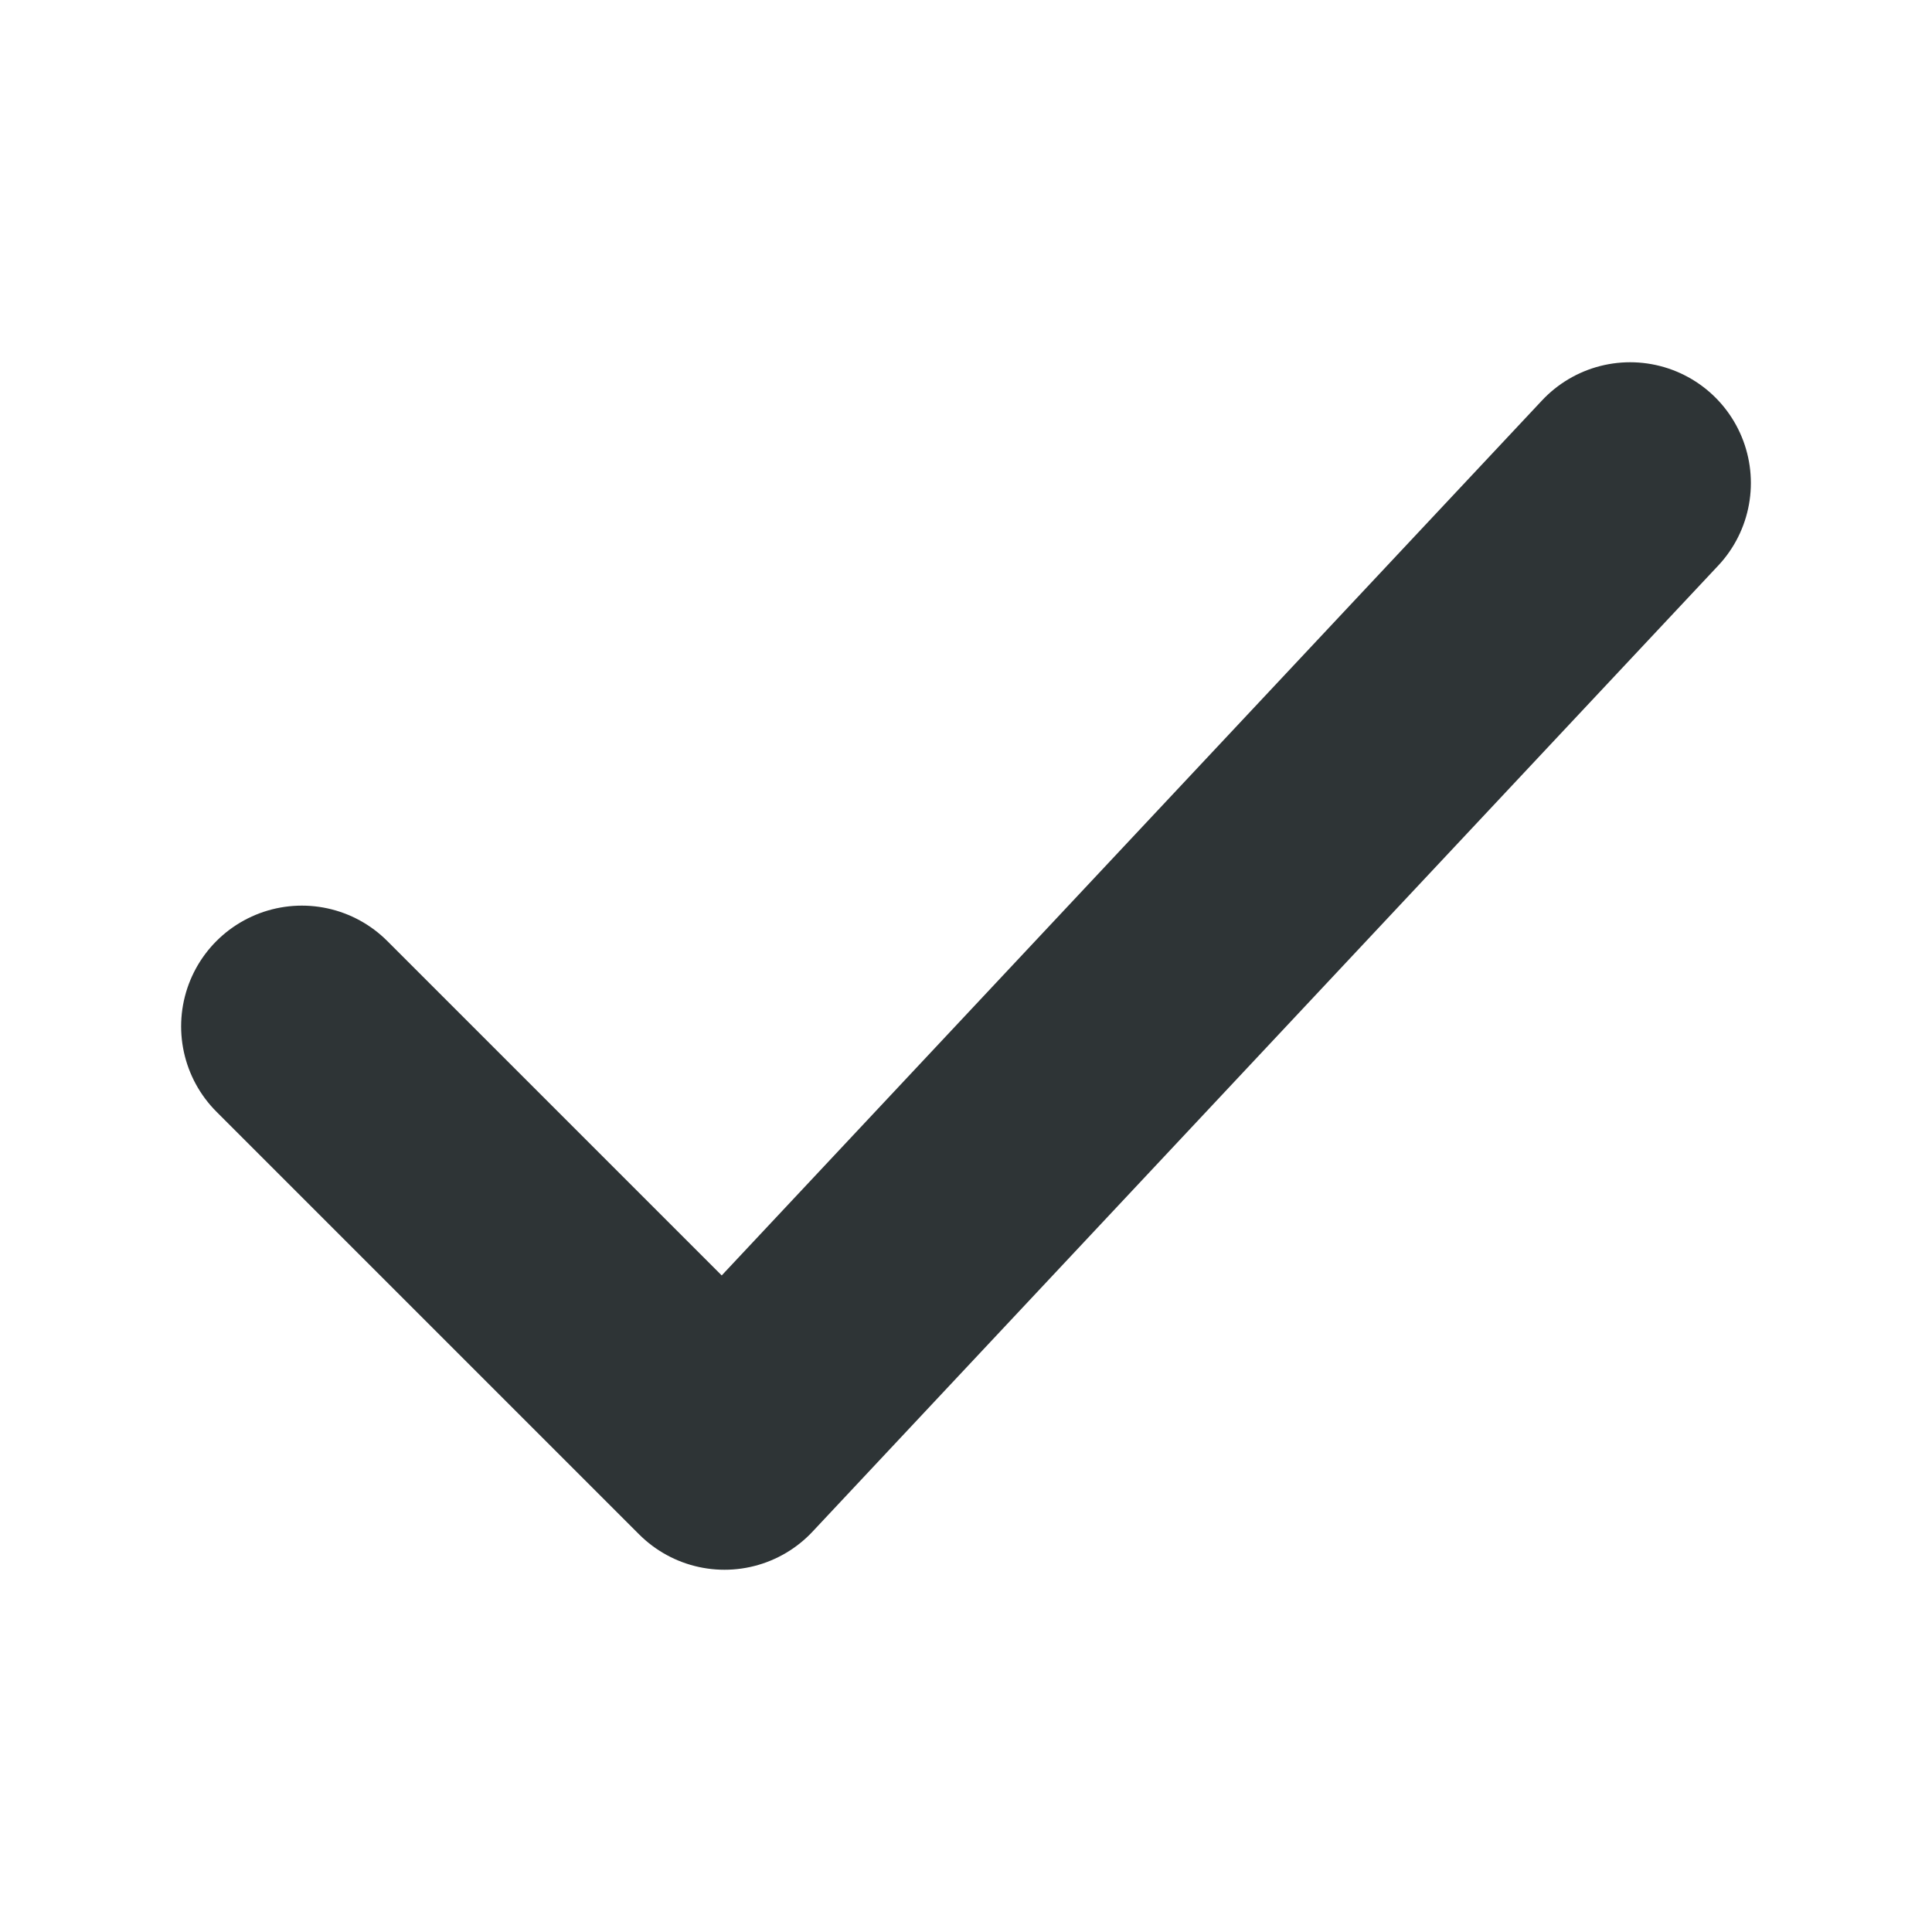
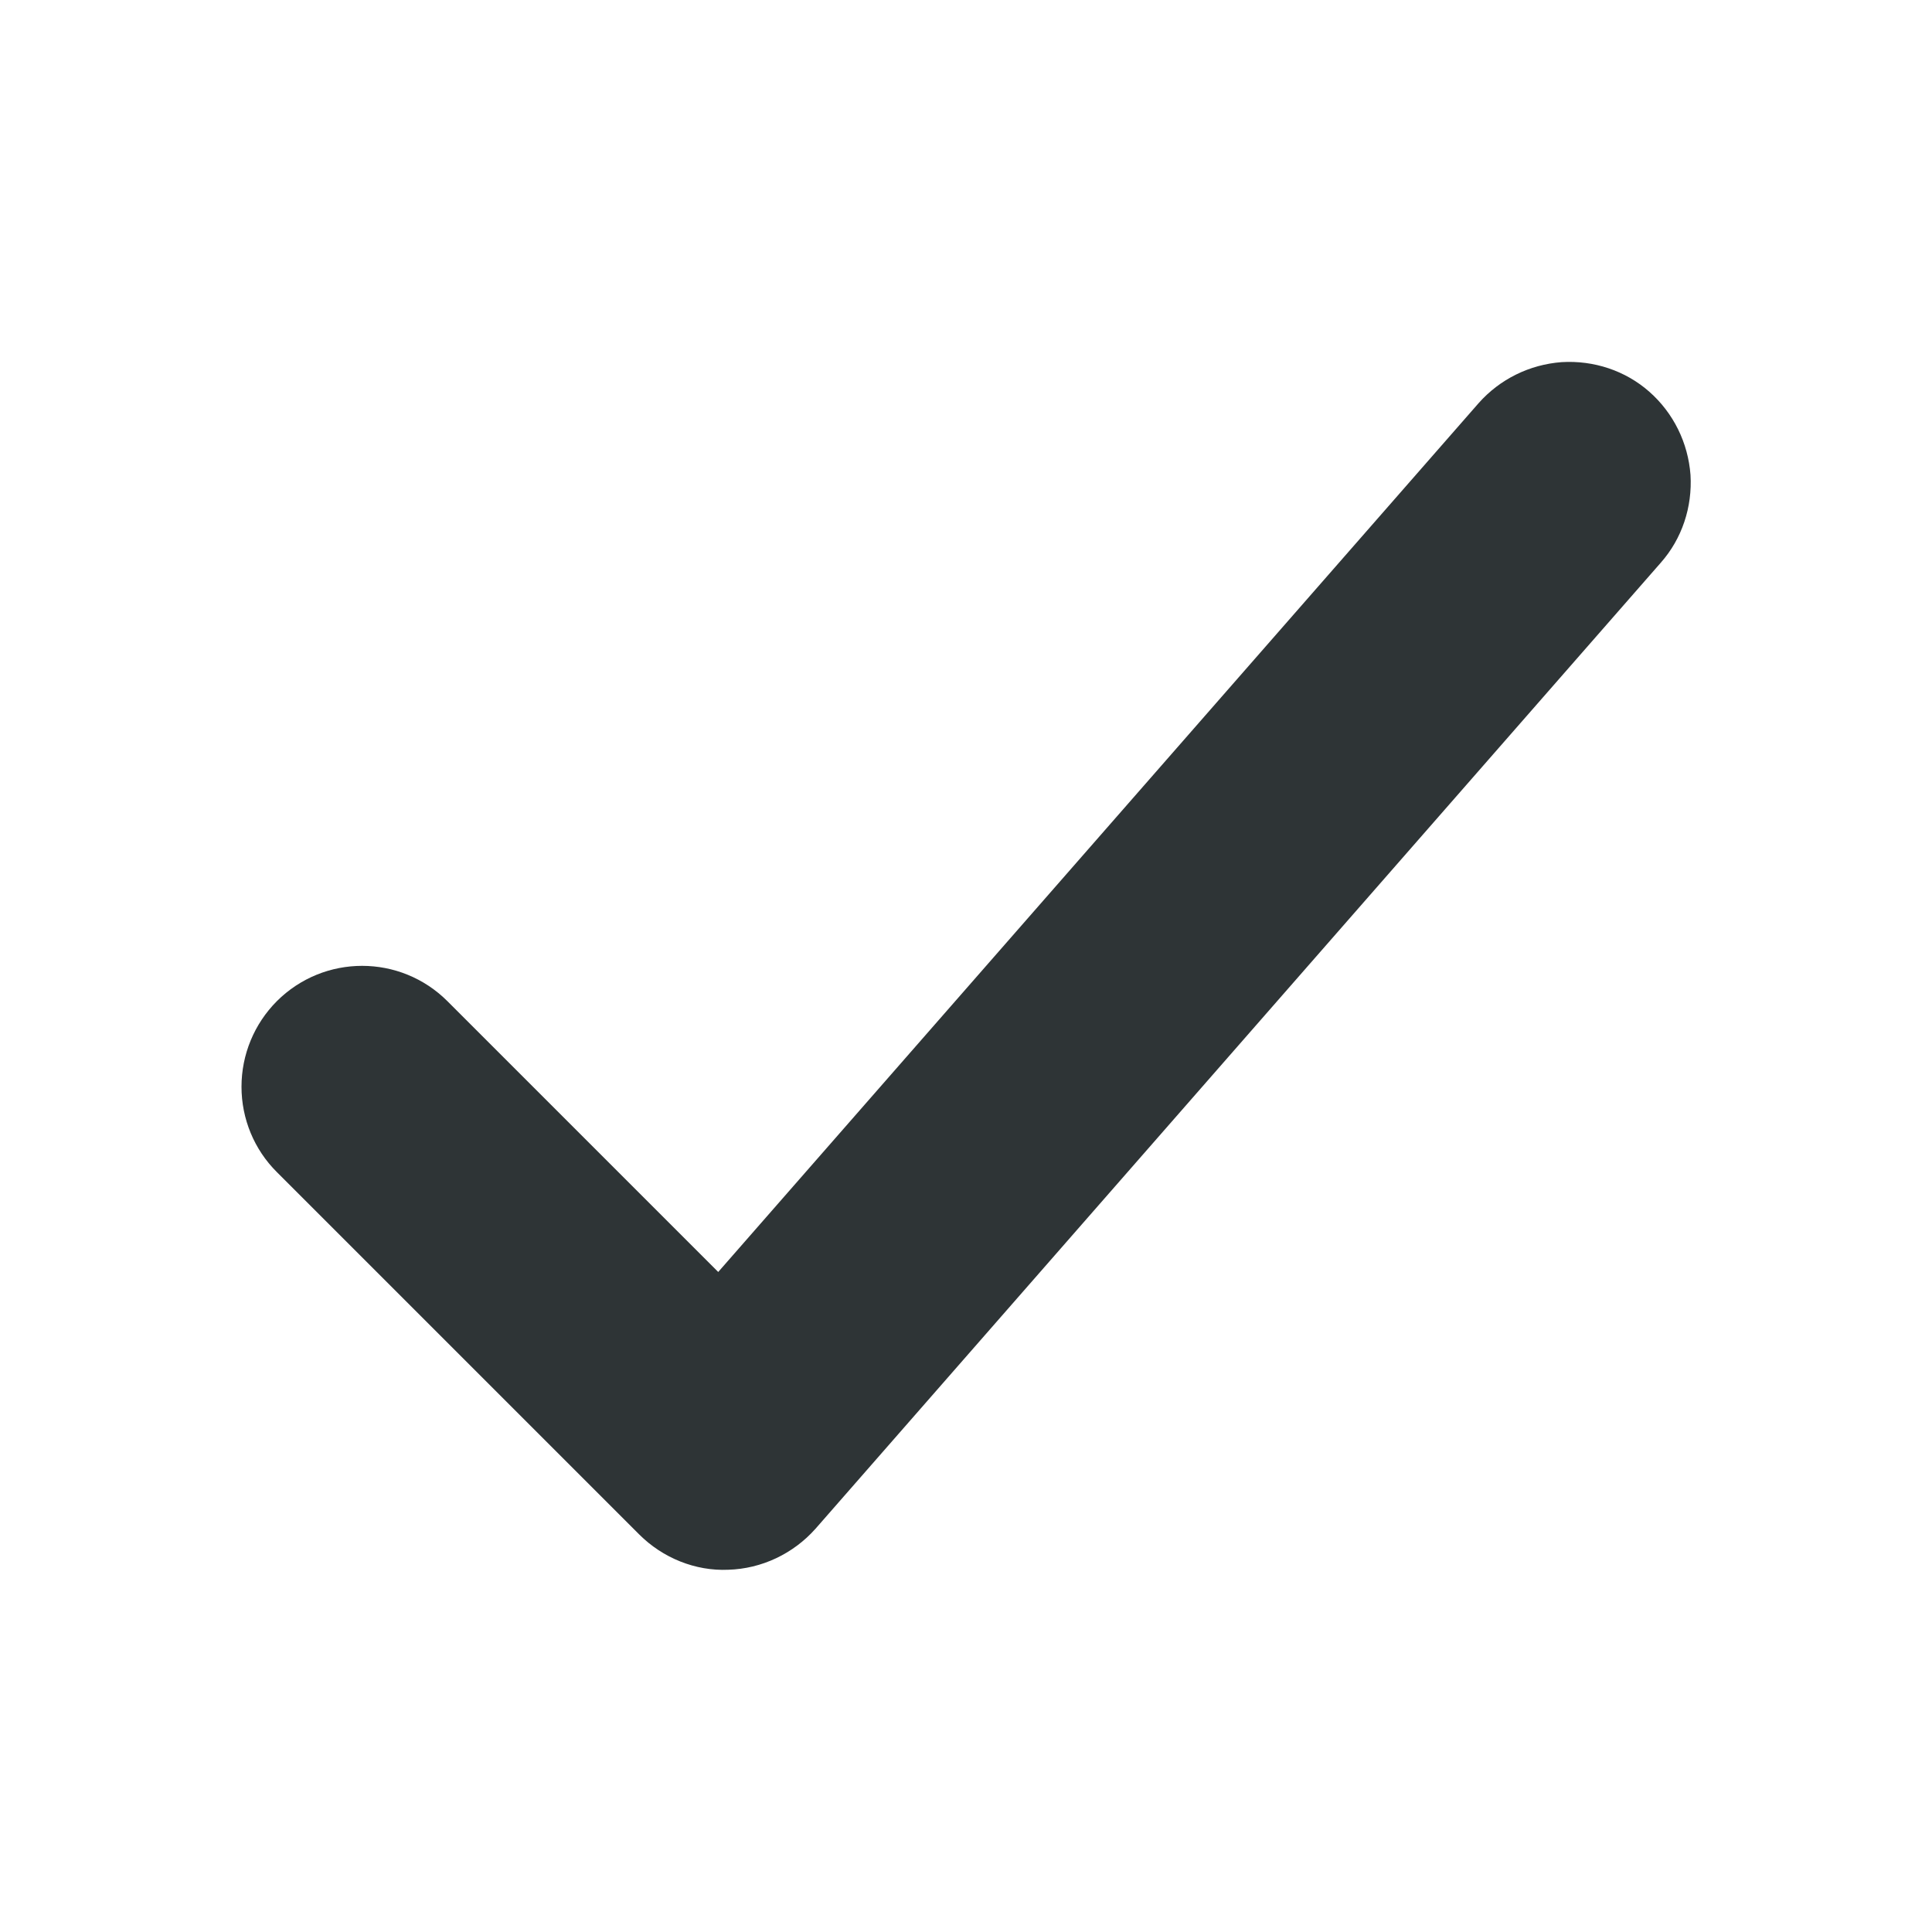
- <svg xmlns="http://www.w3.org/2000/svg" width="16" height="16" viewBox="0 0 16 16">
-   <path fill="none" stroke="#2e3436" stroke-width="2" stroke-linecap="round" stroke-linejoin="round" d="M2.500 8.500 6 12l7.500-8" />
+ <svg xmlns="http://www.w3.org/2000/svg" width="16px" height="16px" viewBox="0 0 16 16">
+   <path fill="#2e3436" d="M13.754 4.66c.176-.199.262-.461.246-.727-.02-.266-.141-.512-.34-.688-.199-.176-.461-.262-.727-.246-.266.02-.512.141-.688.34l-6.297 7.195-2.242-2.242c-.391-.391-1.023-.391-1.414 0C2.105 8.48 2 8.734 2 9s.105.52.293.707l3 3c.195.195.465.305.738.293.277-.008.539-.133.723-.34zm0 0" />
</svg>
